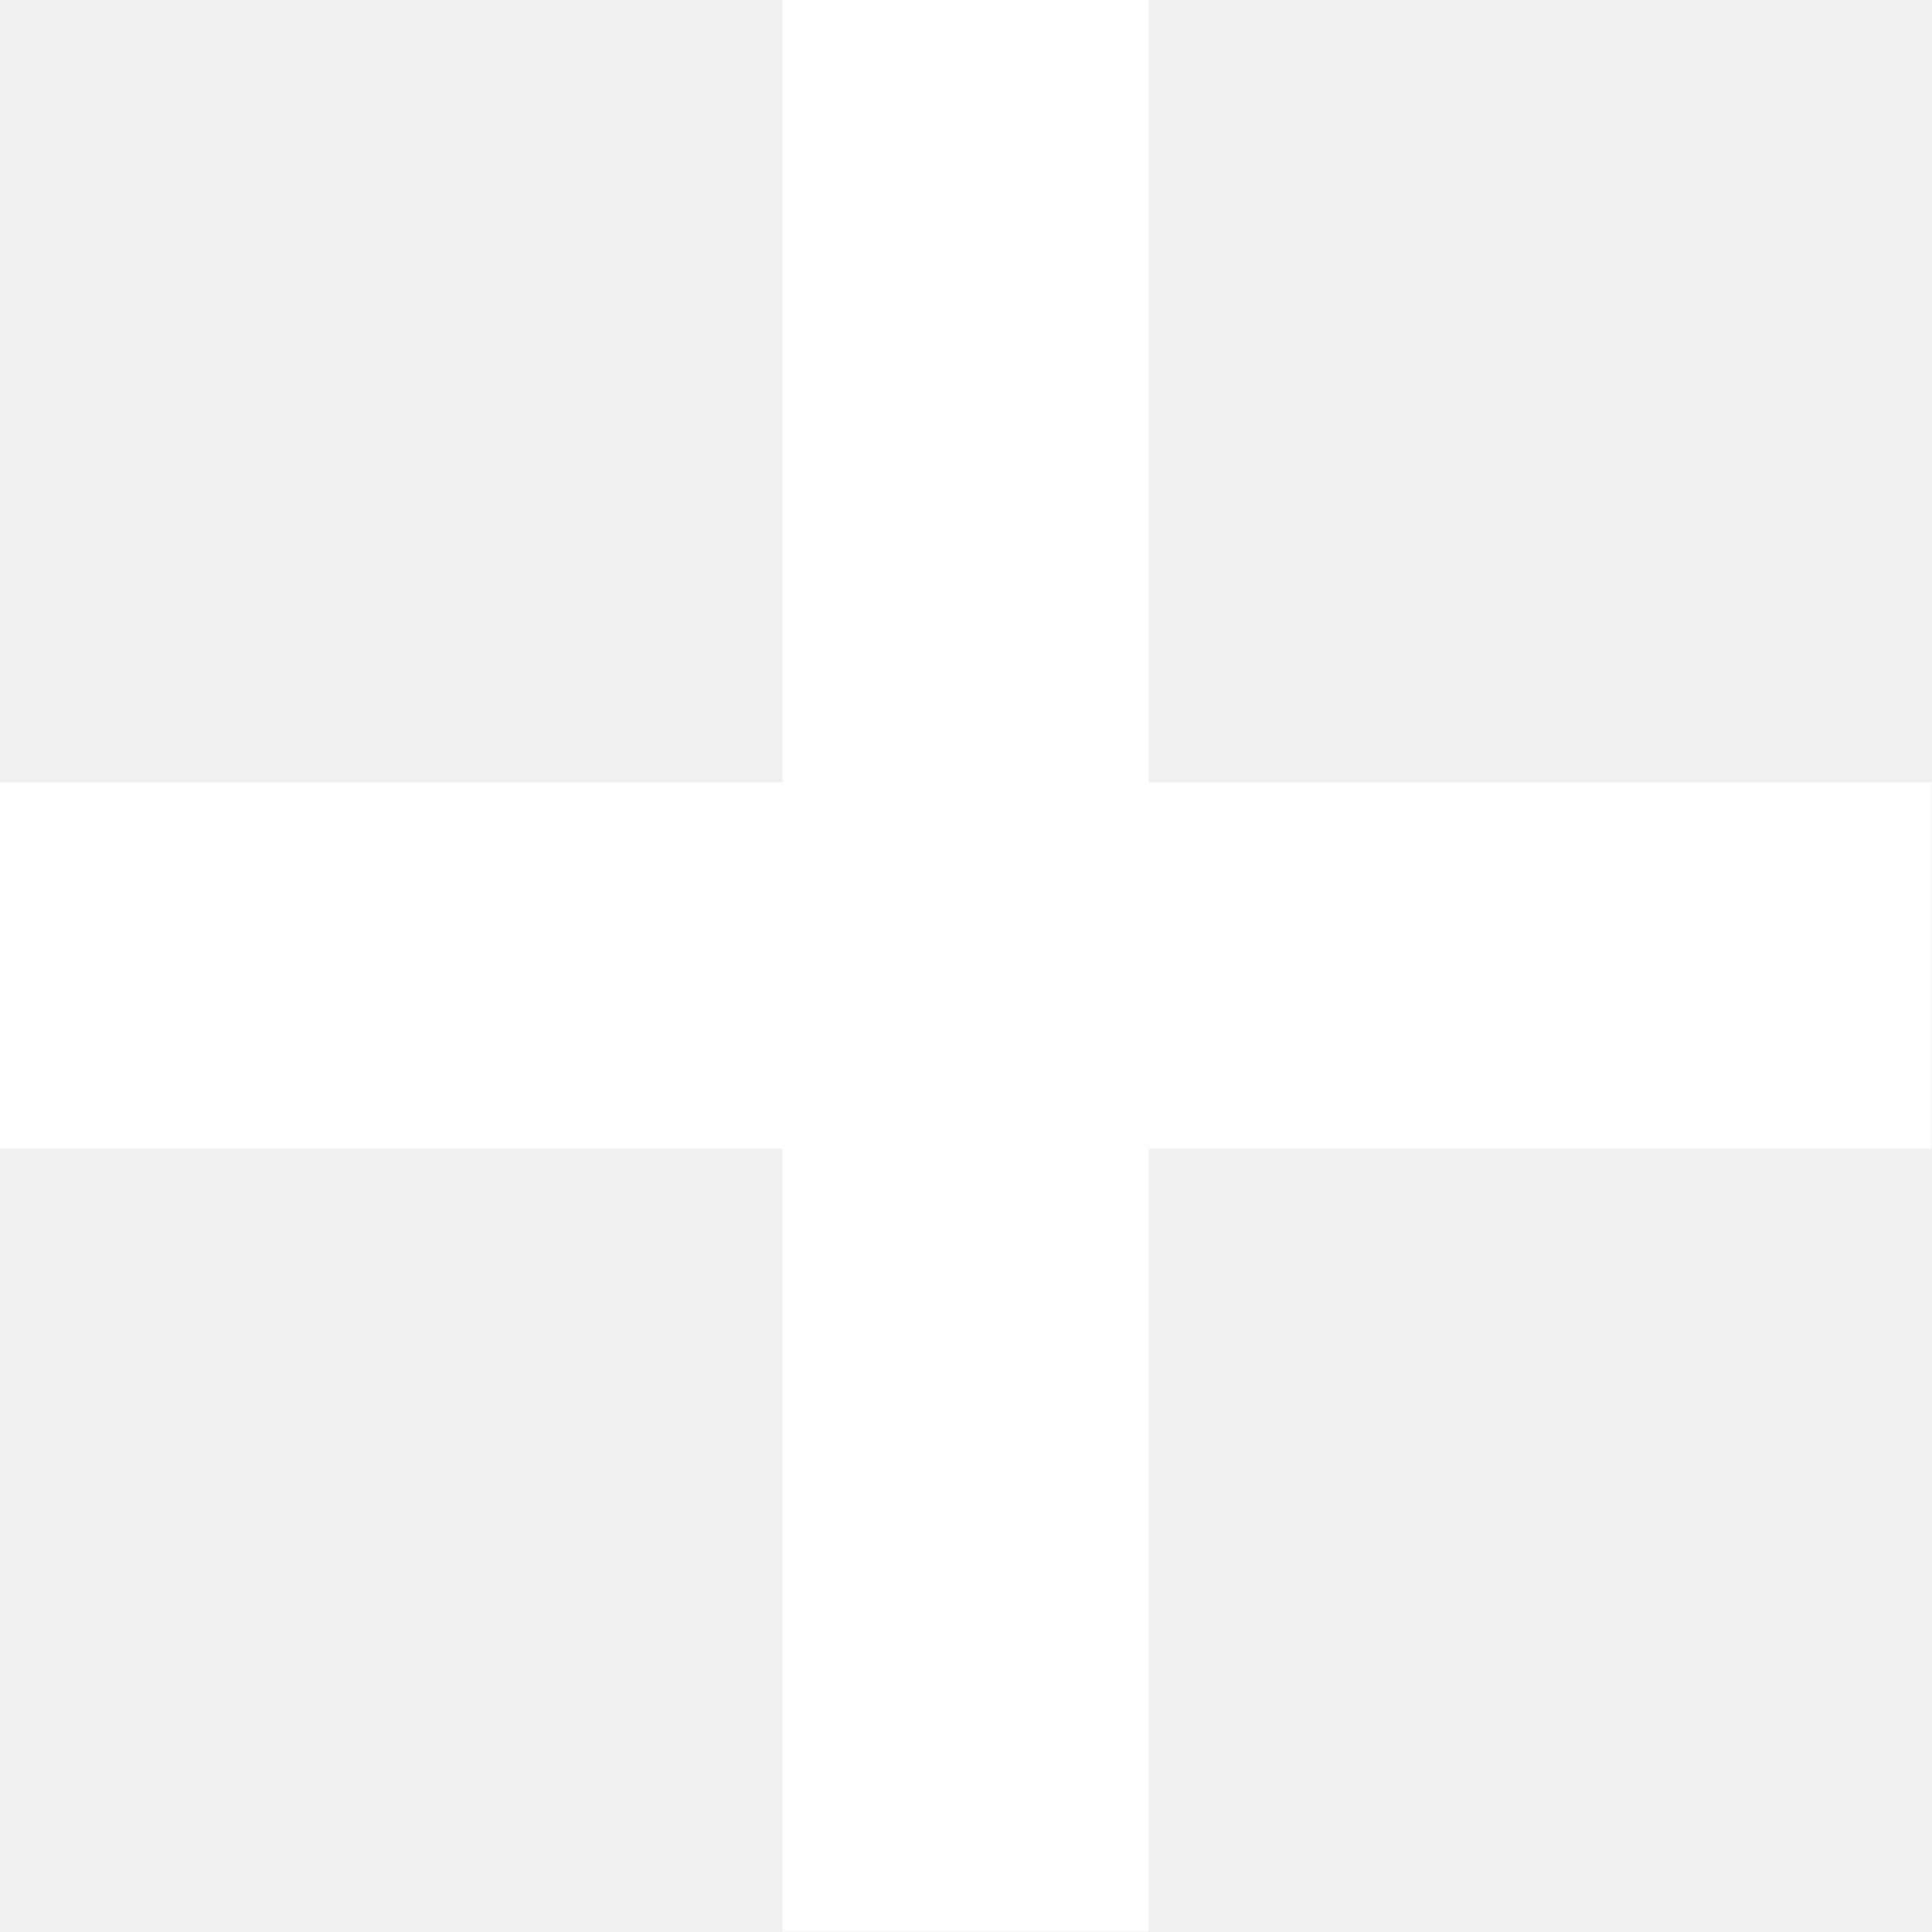
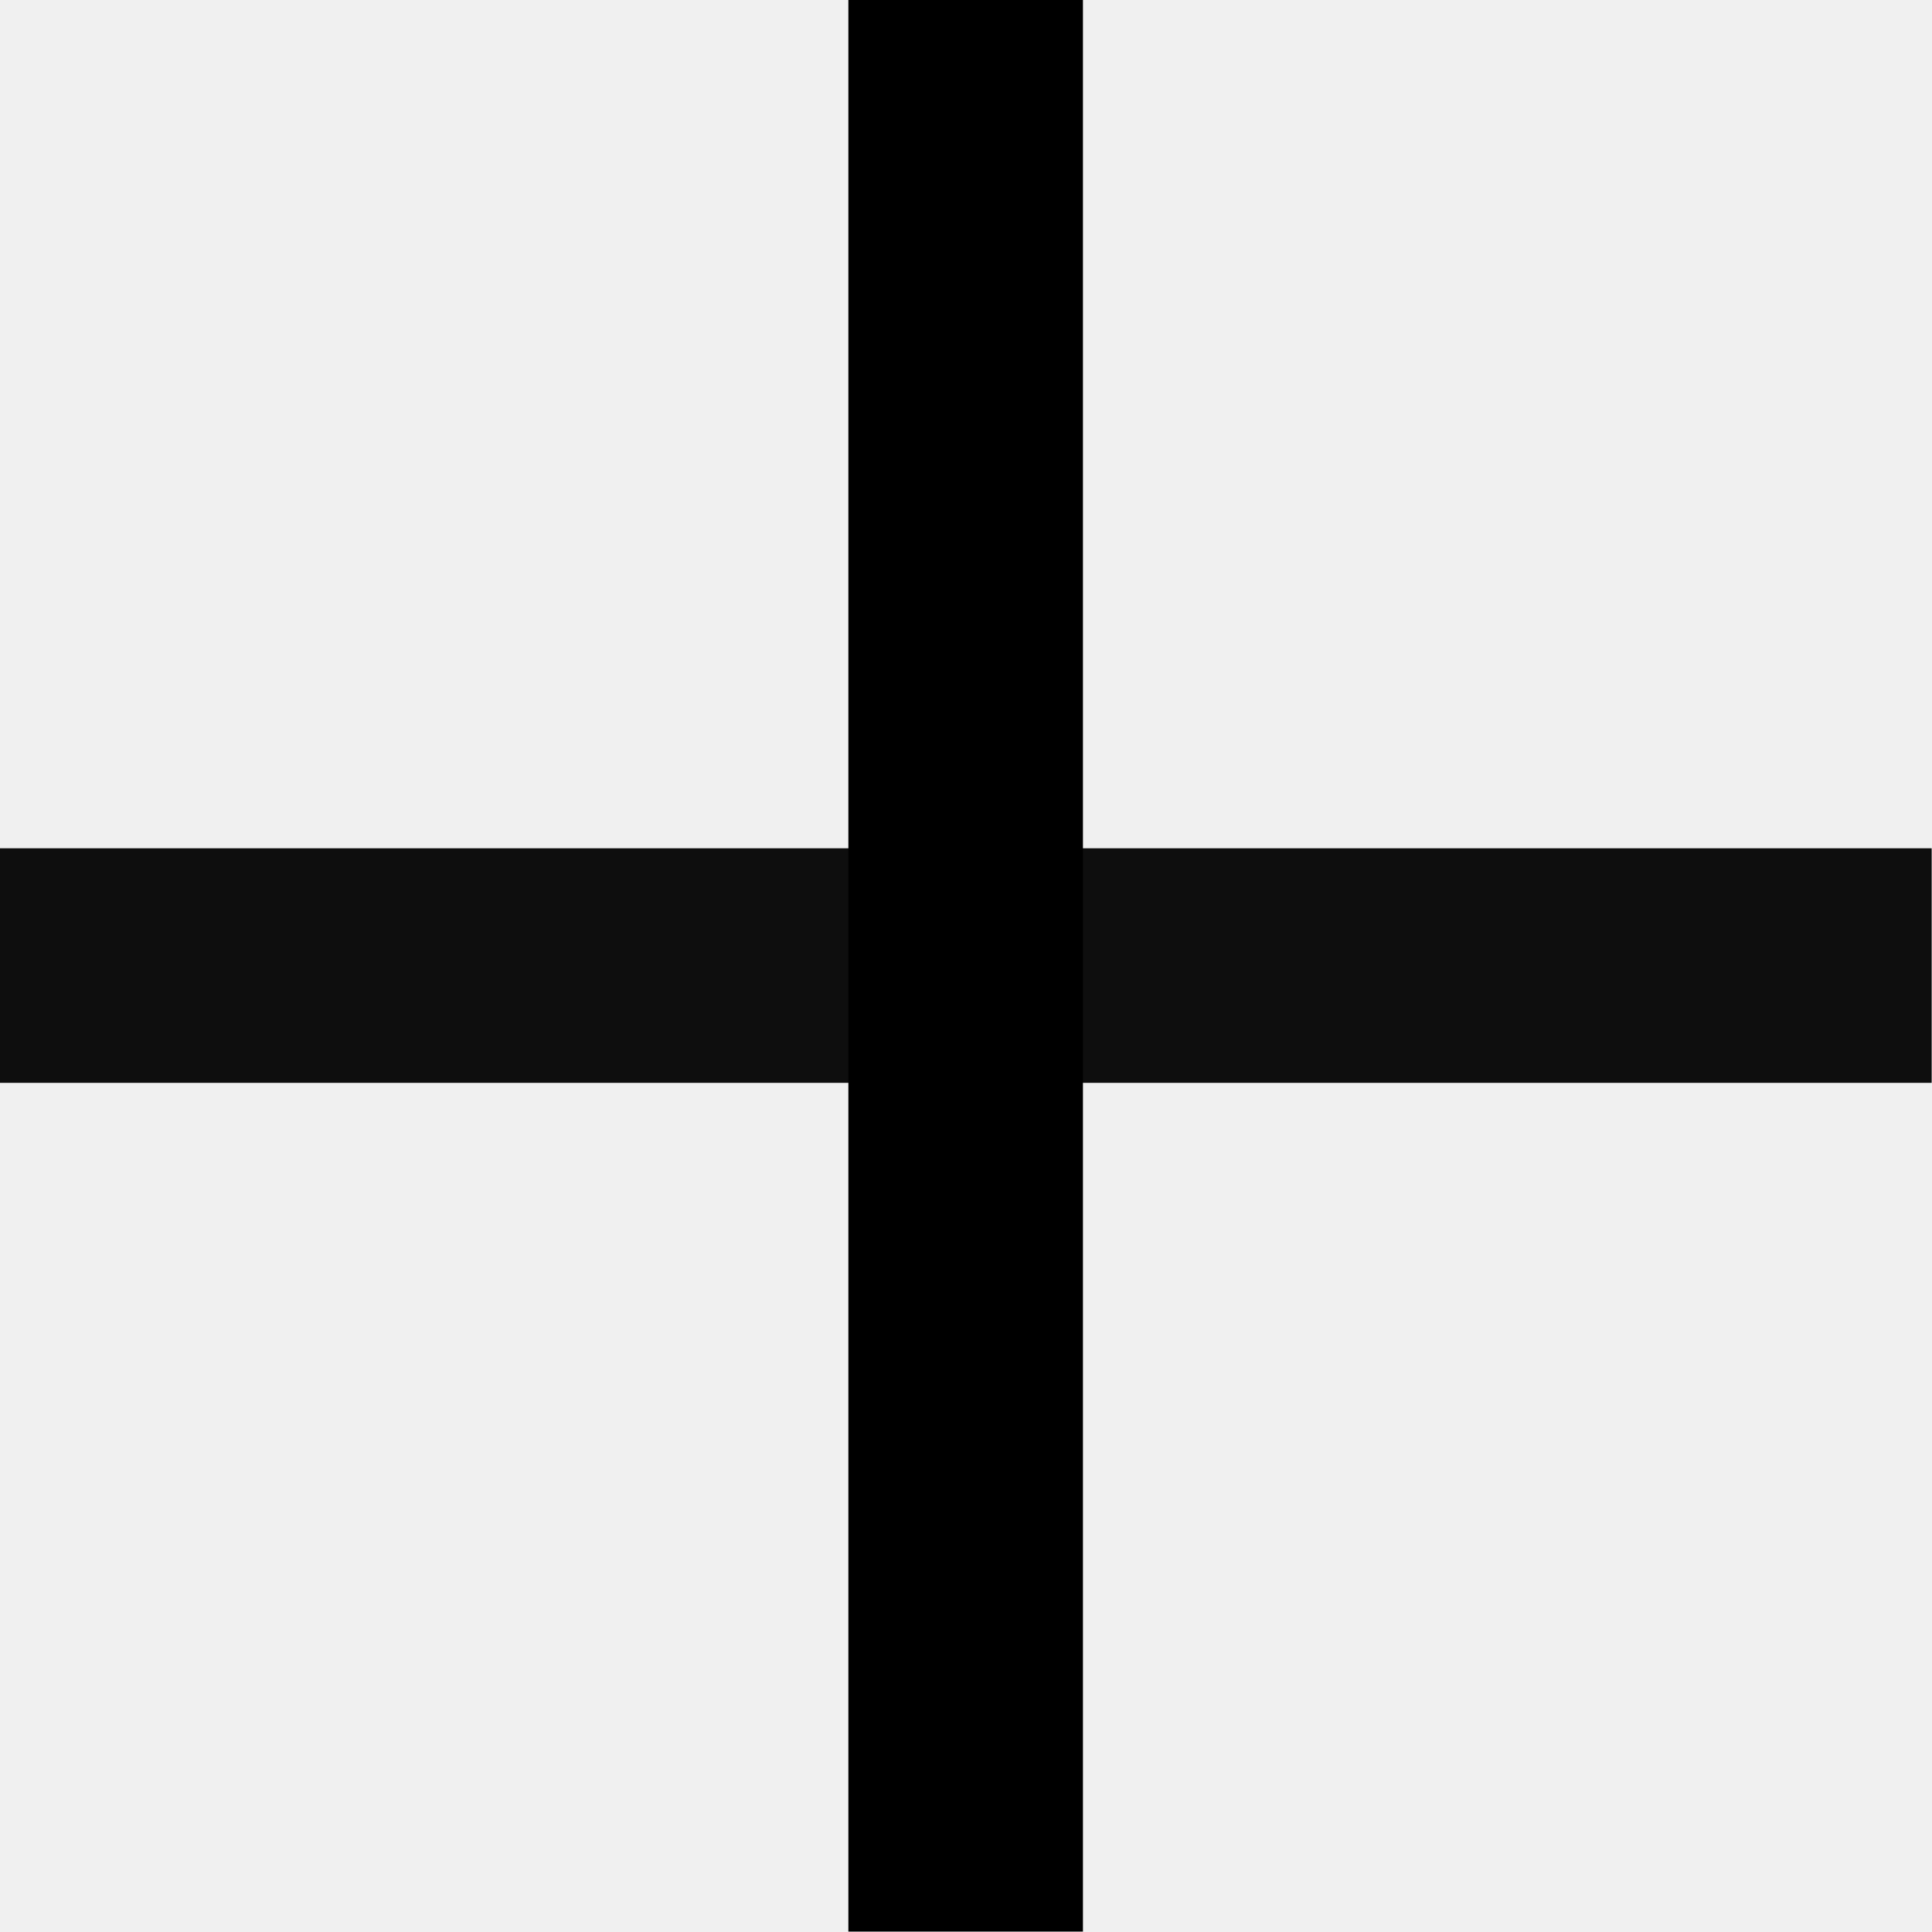
<svg xmlns="http://www.w3.org/2000/svg" width="1.466mm" height="1.466mm" viewBox="0 0 1.466 1.466" version="1.1" id="svg1">
  <defs id="defs1" />
  <g id="layer1" transform="translate(-2.563262,-5.53532)">
-     <path style="fill:none;fill-opacity:1;stroke:#ffffff;stroke-width:0.278;stroke-linecap:butt;stroke-linejoin:round;stroke-dasharray:none;stroke-opacity:1" d="M 2.563,6.268 H 4.029" id="path5" />
-     <path style="fill:none;fill-opacity:1;stroke:#ffffff;stroke-width:0.278;stroke-linecap:butt;stroke-linejoin:round;stroke-dasharray:none;stroke-opacity:1" d="M 3.296,5.535 V 7.001" id="path5-8" />
+     <path style="fill:none;fill-opacity:1;stroke:#0e0e0e;stroke-width:0.178;stroke-linecap:butt;stroke-linejoin:round;stroke-dasharray:none;stroke-opacity:1" d="M 2.563,6.268 H 4.029" id="path5" />
+     <path style="fill:none;fill-opacity:1;stroke:#000000;stroke-width:0.178;stroke-linecap:butt;stroke-linejoin:round;stroke-dasharray:none;stroke-opacity:1" d="M 3.296,5.535 V 7.001" id="path5-8" />
  </g>
</svg>
